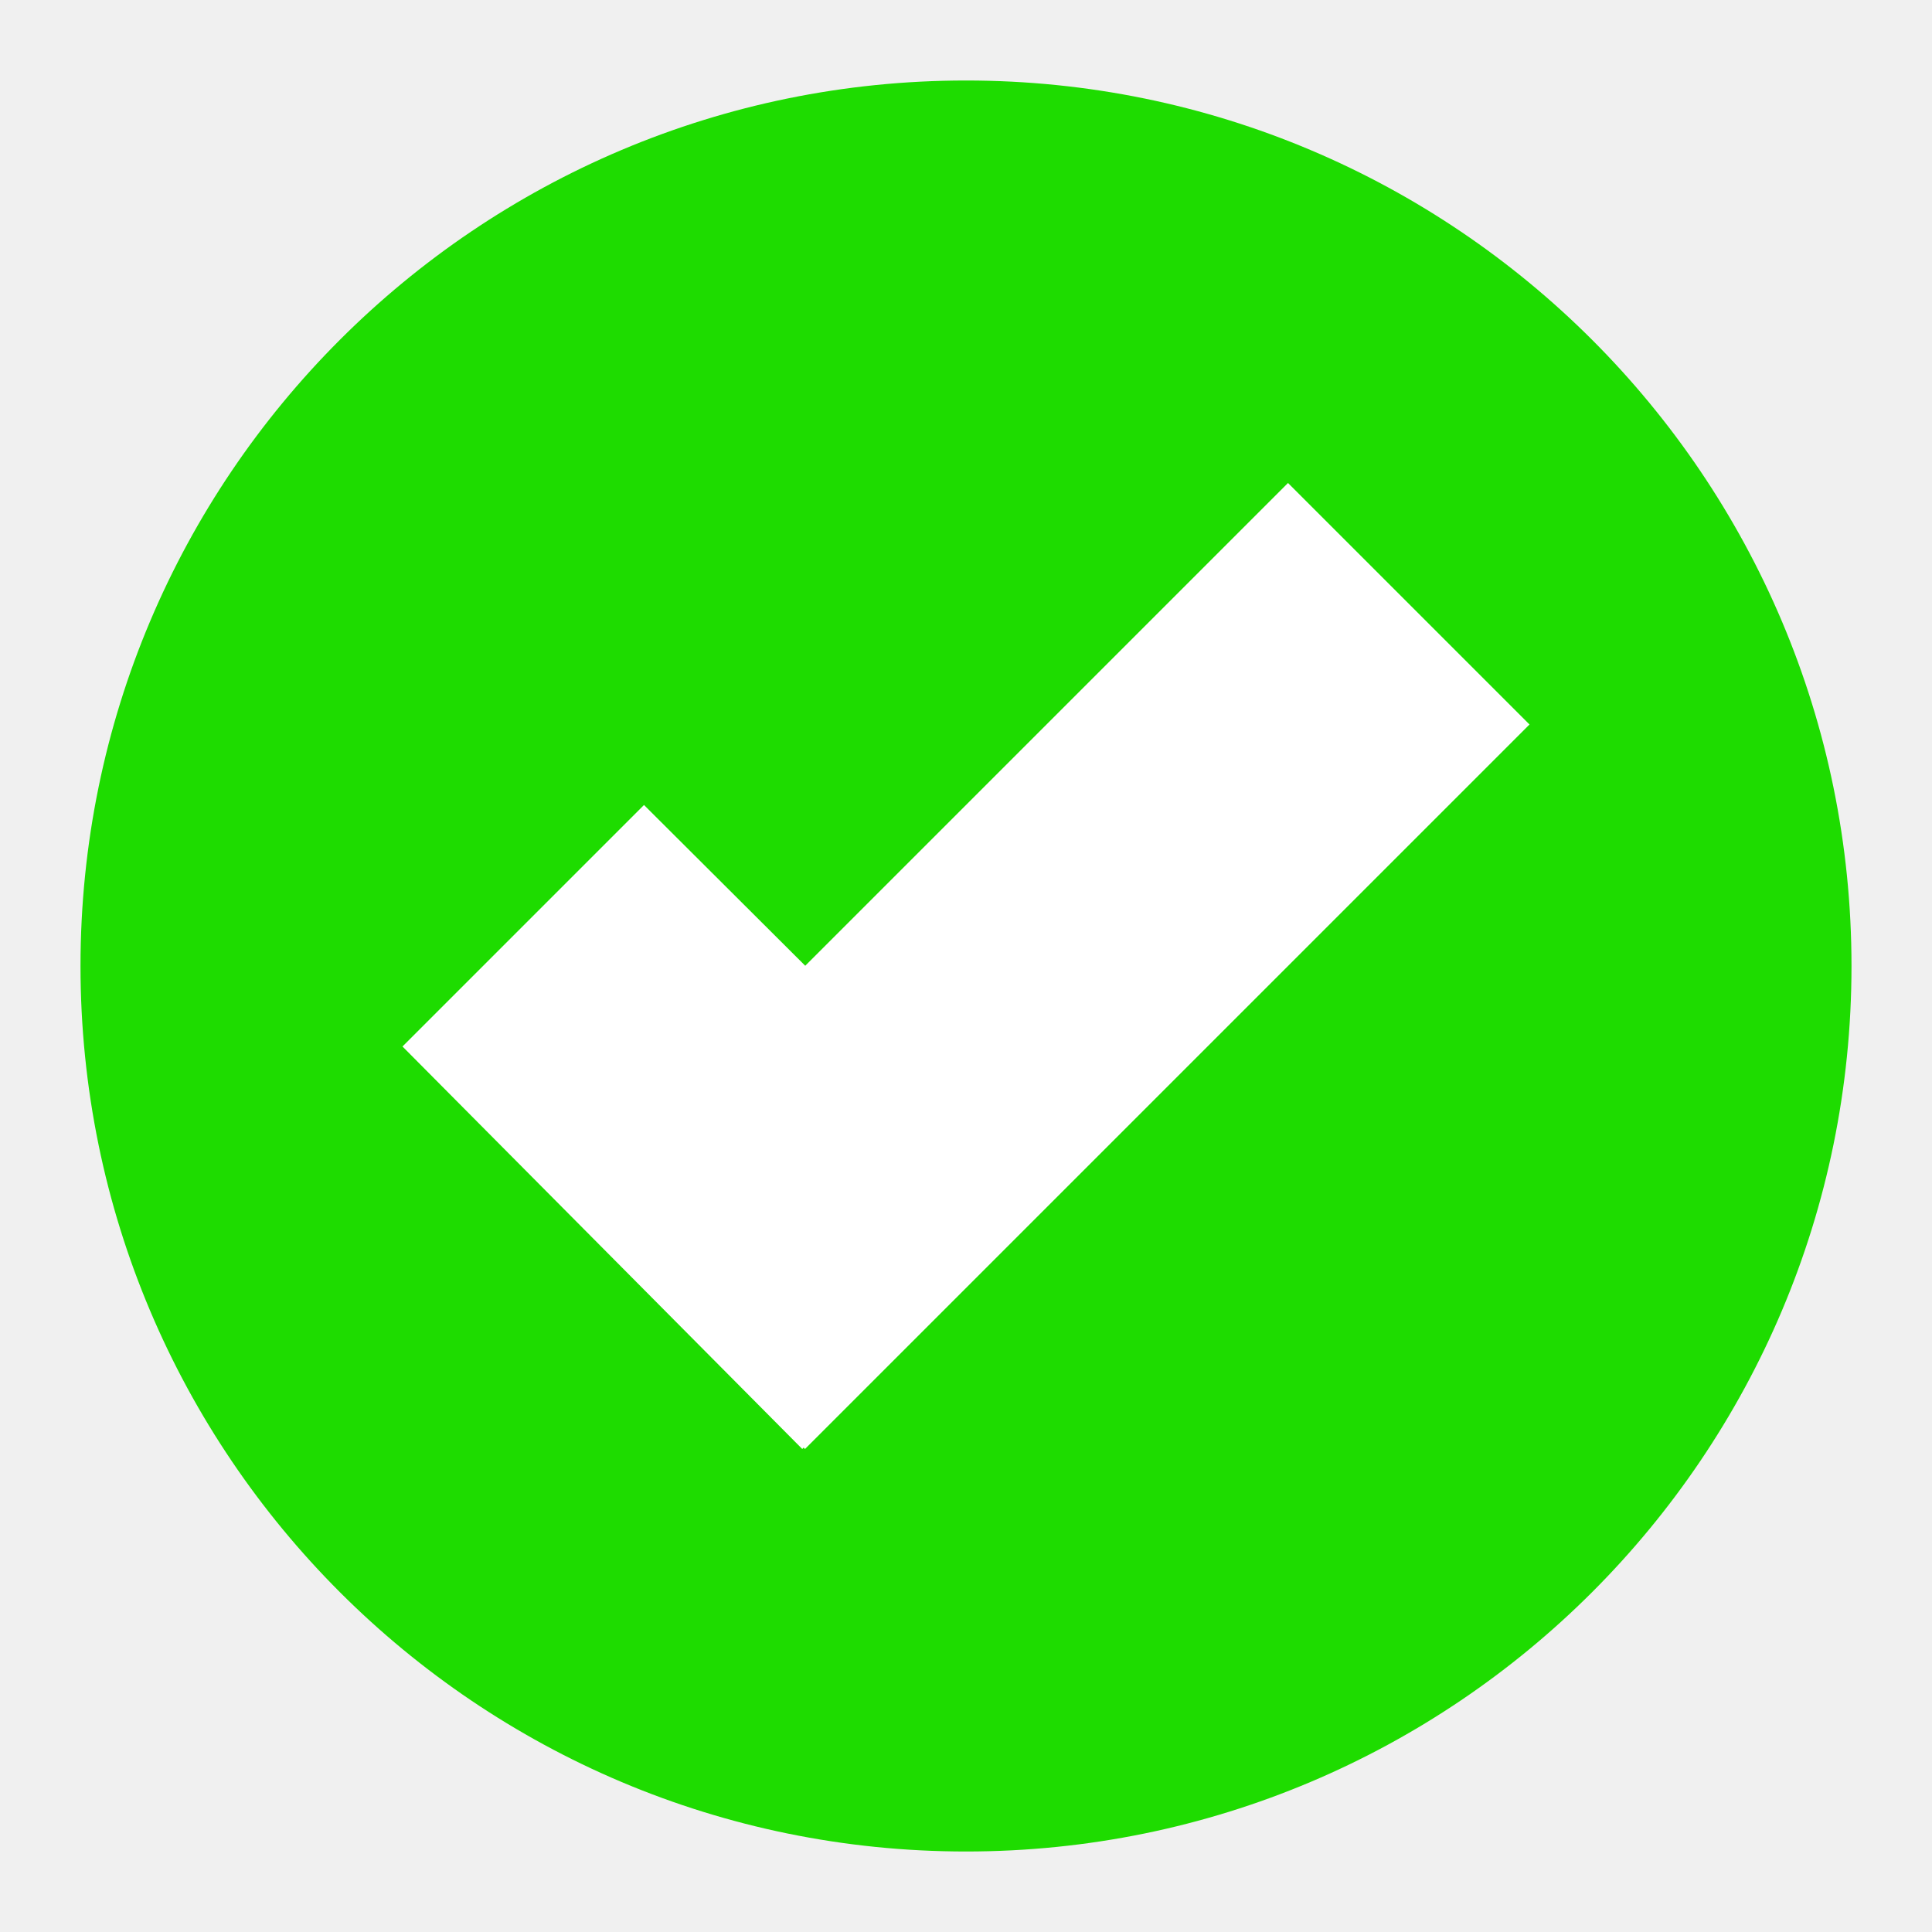
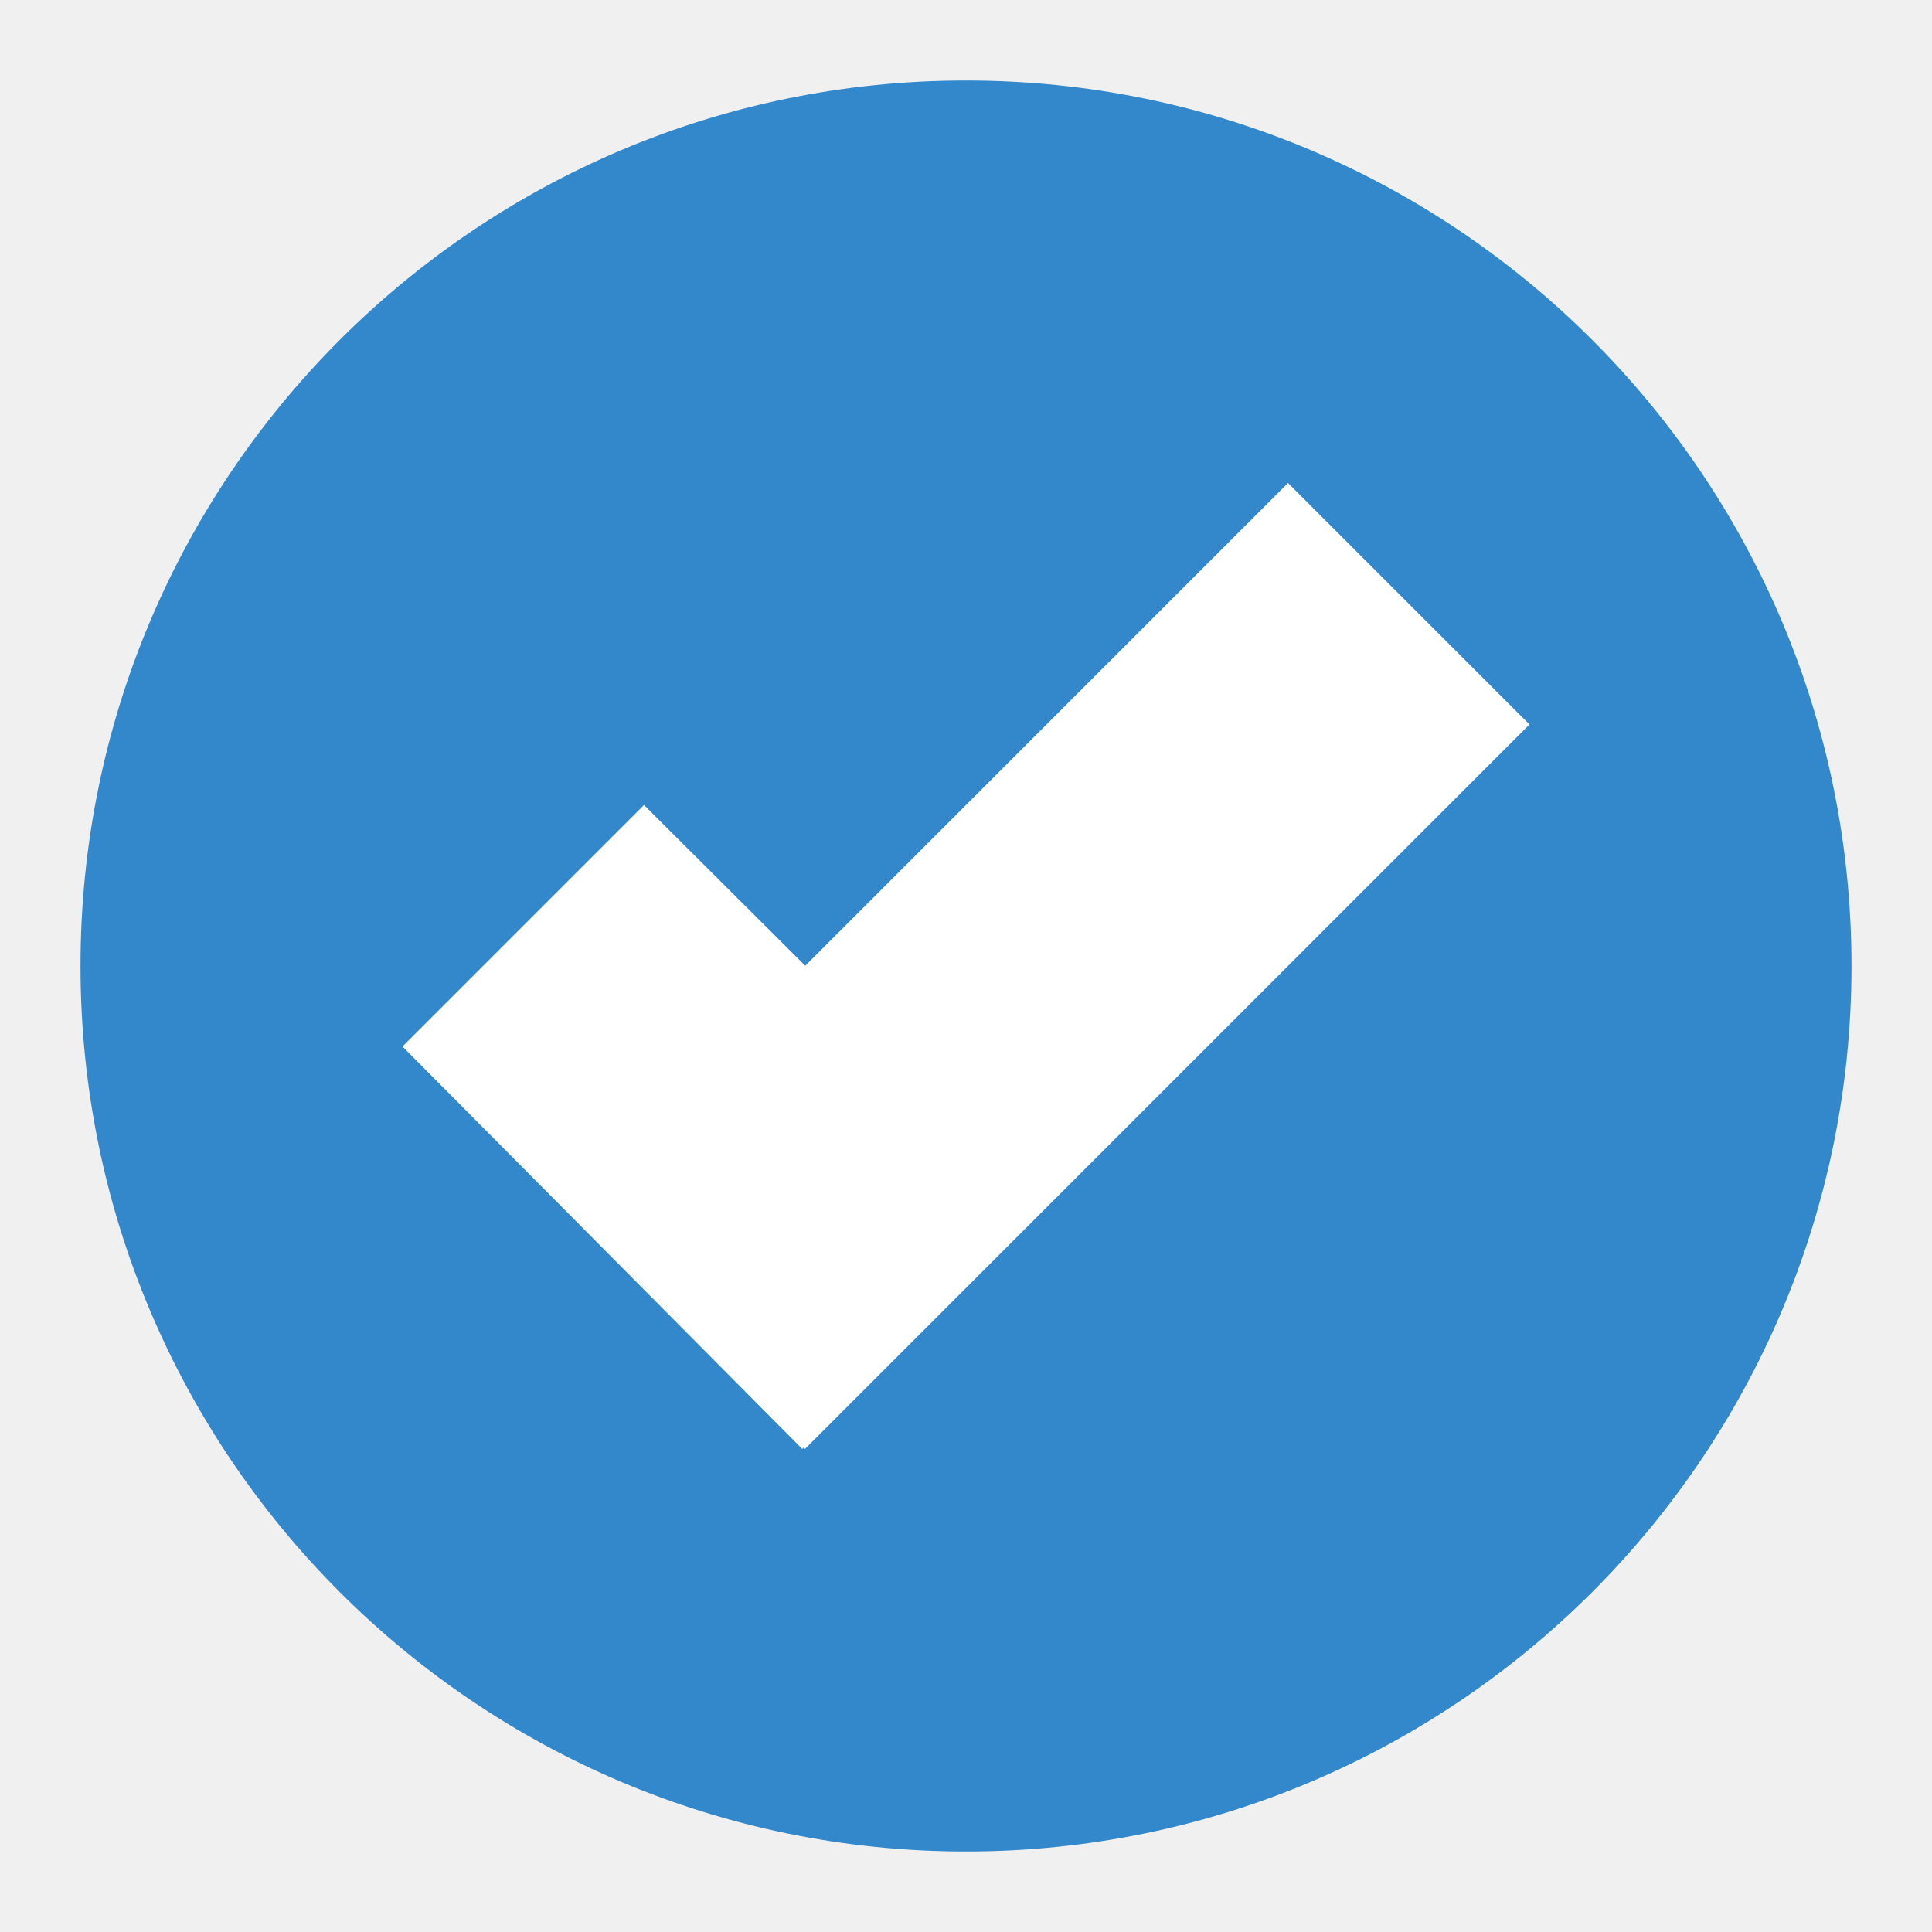
<svg xmlns="http://www.w3.org/2000/svg" version="1.1" id="Layer_1" x="0px" y="0px" width="24px" height="24px" viewBox="-5 -5 24 24" style="enable-background:new 0 0 24 24;" xml:space="preserve">
-   <circle cx="7" cy="7" r="11" fill="#1EDC00" />
+   <circle cx="7" cy="7" r="11" fill="#3388cc" />
  <polygon style="fill:#FFFFFF;" points="14,4 11,1 5.003,6.997 3,5 0,8 4.966,13 4.983,12.982 5,13 " />
</svg>
